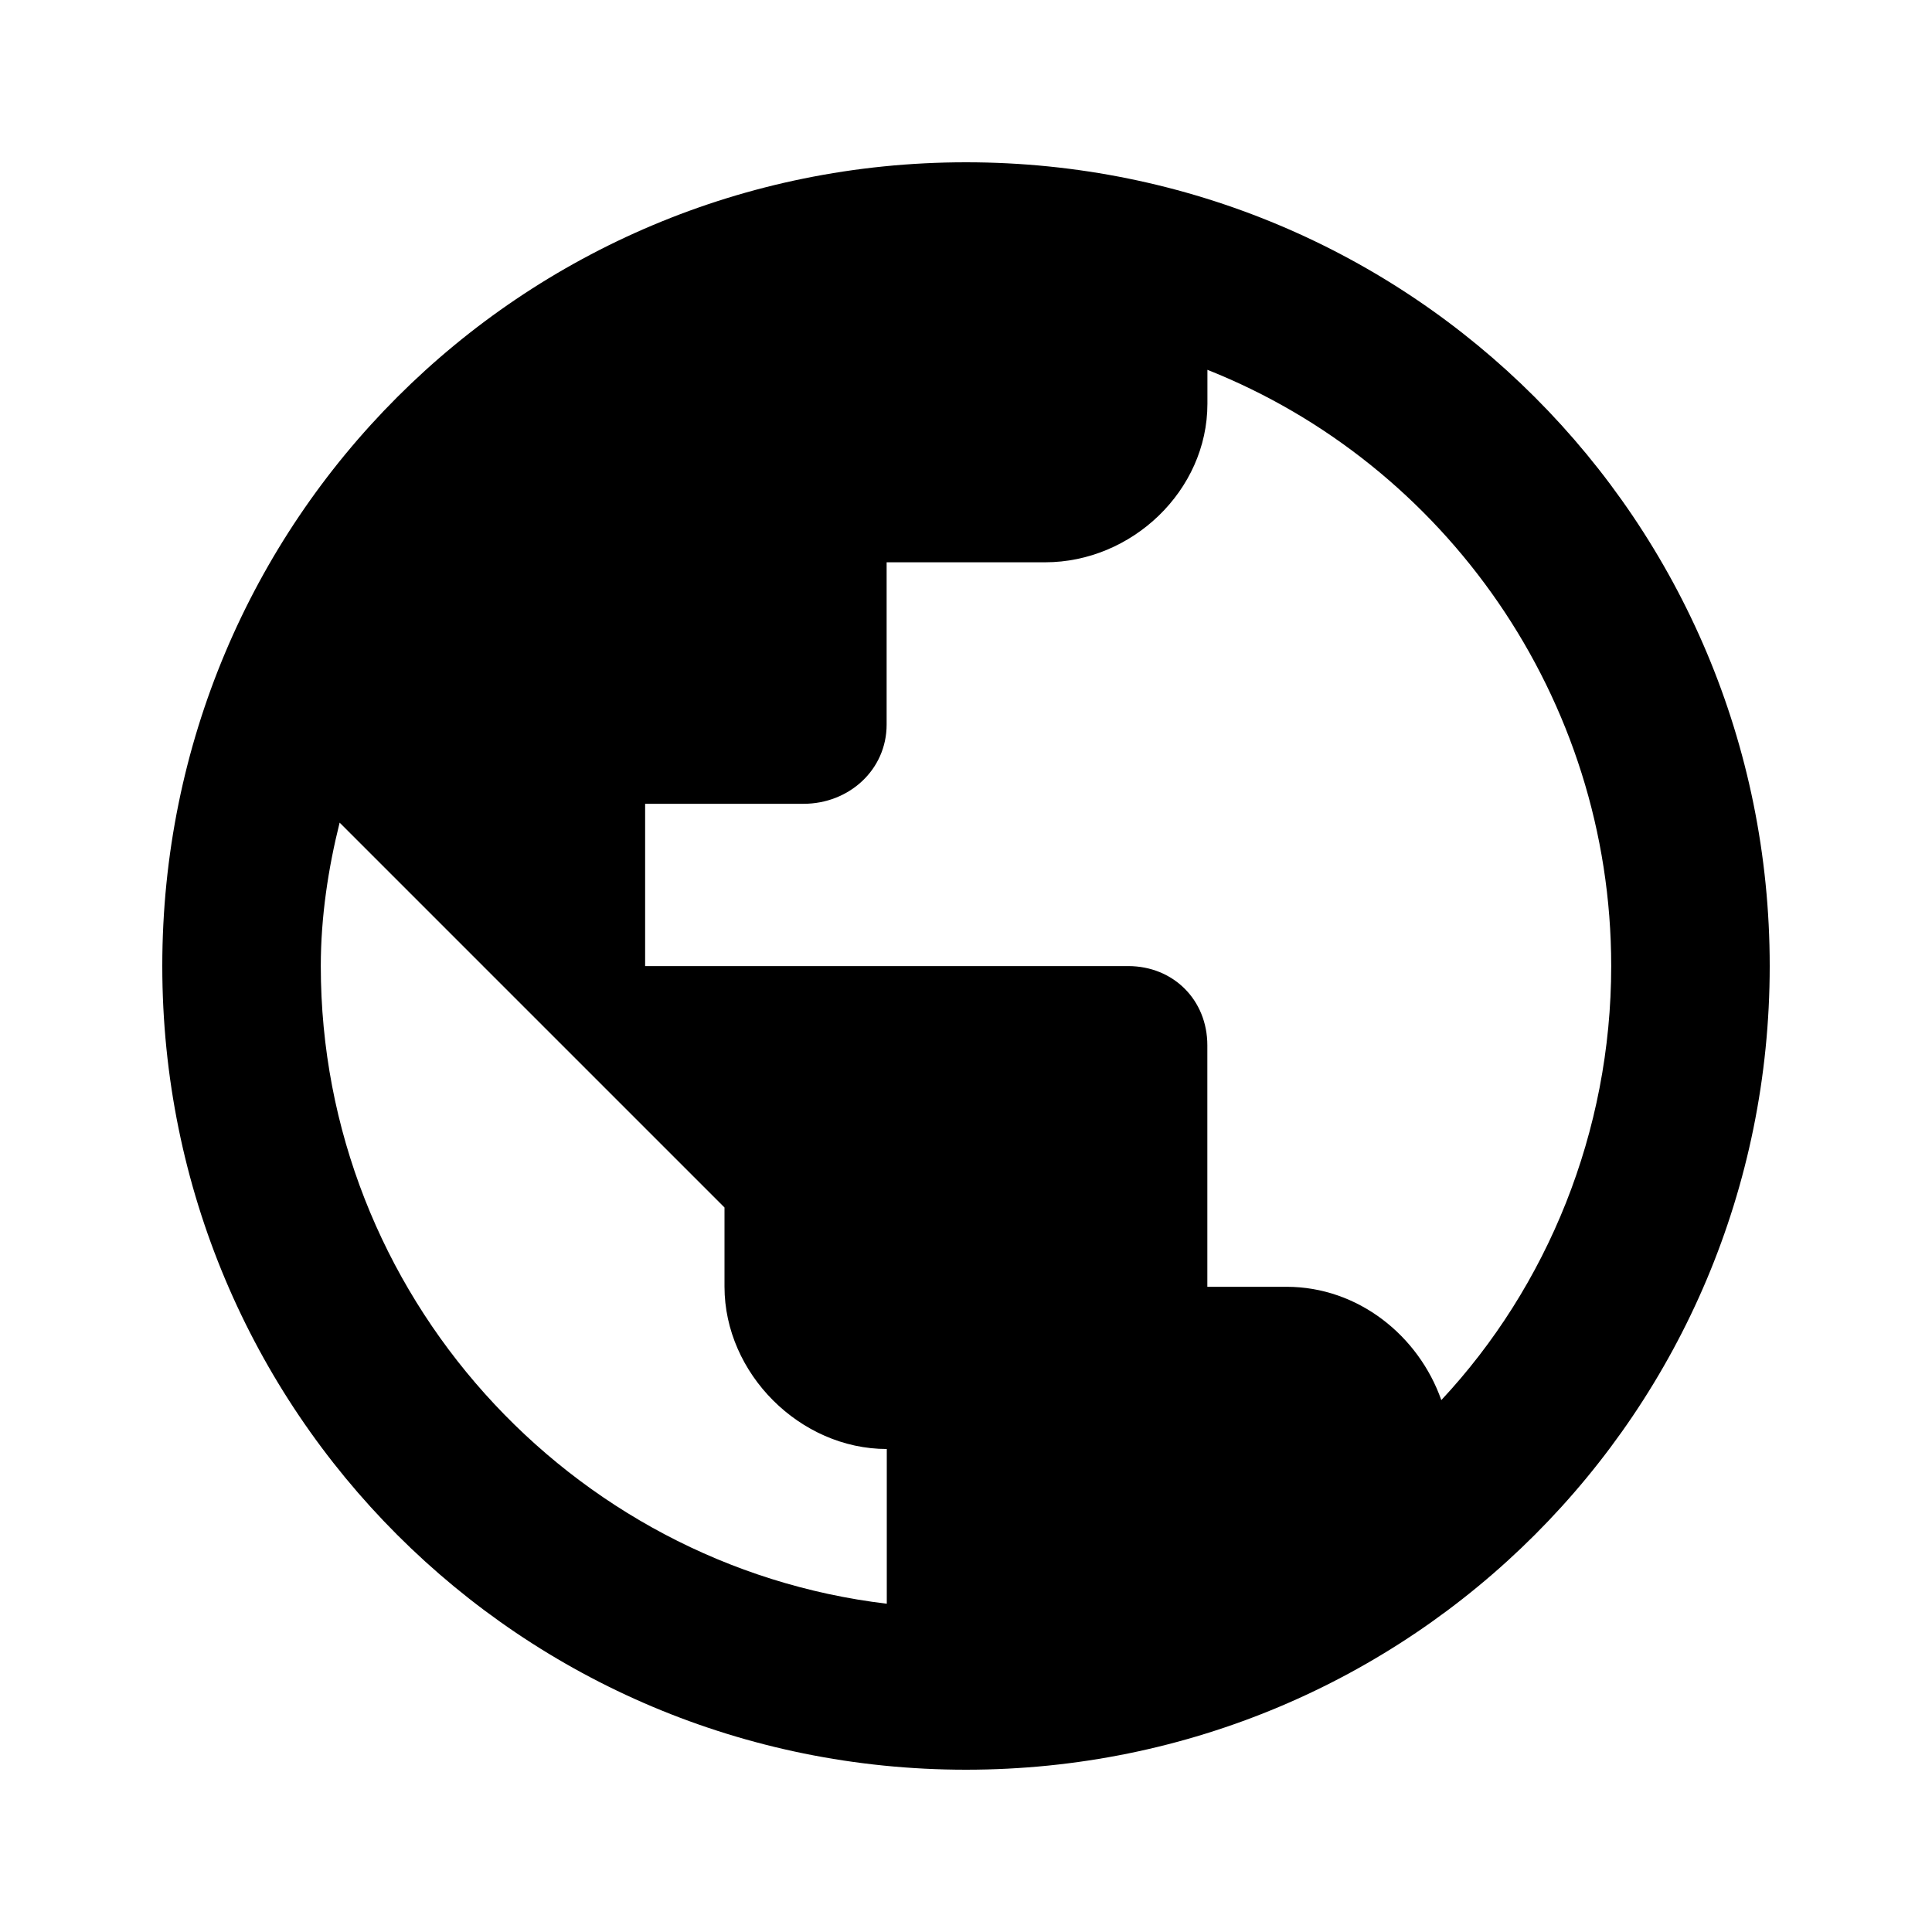
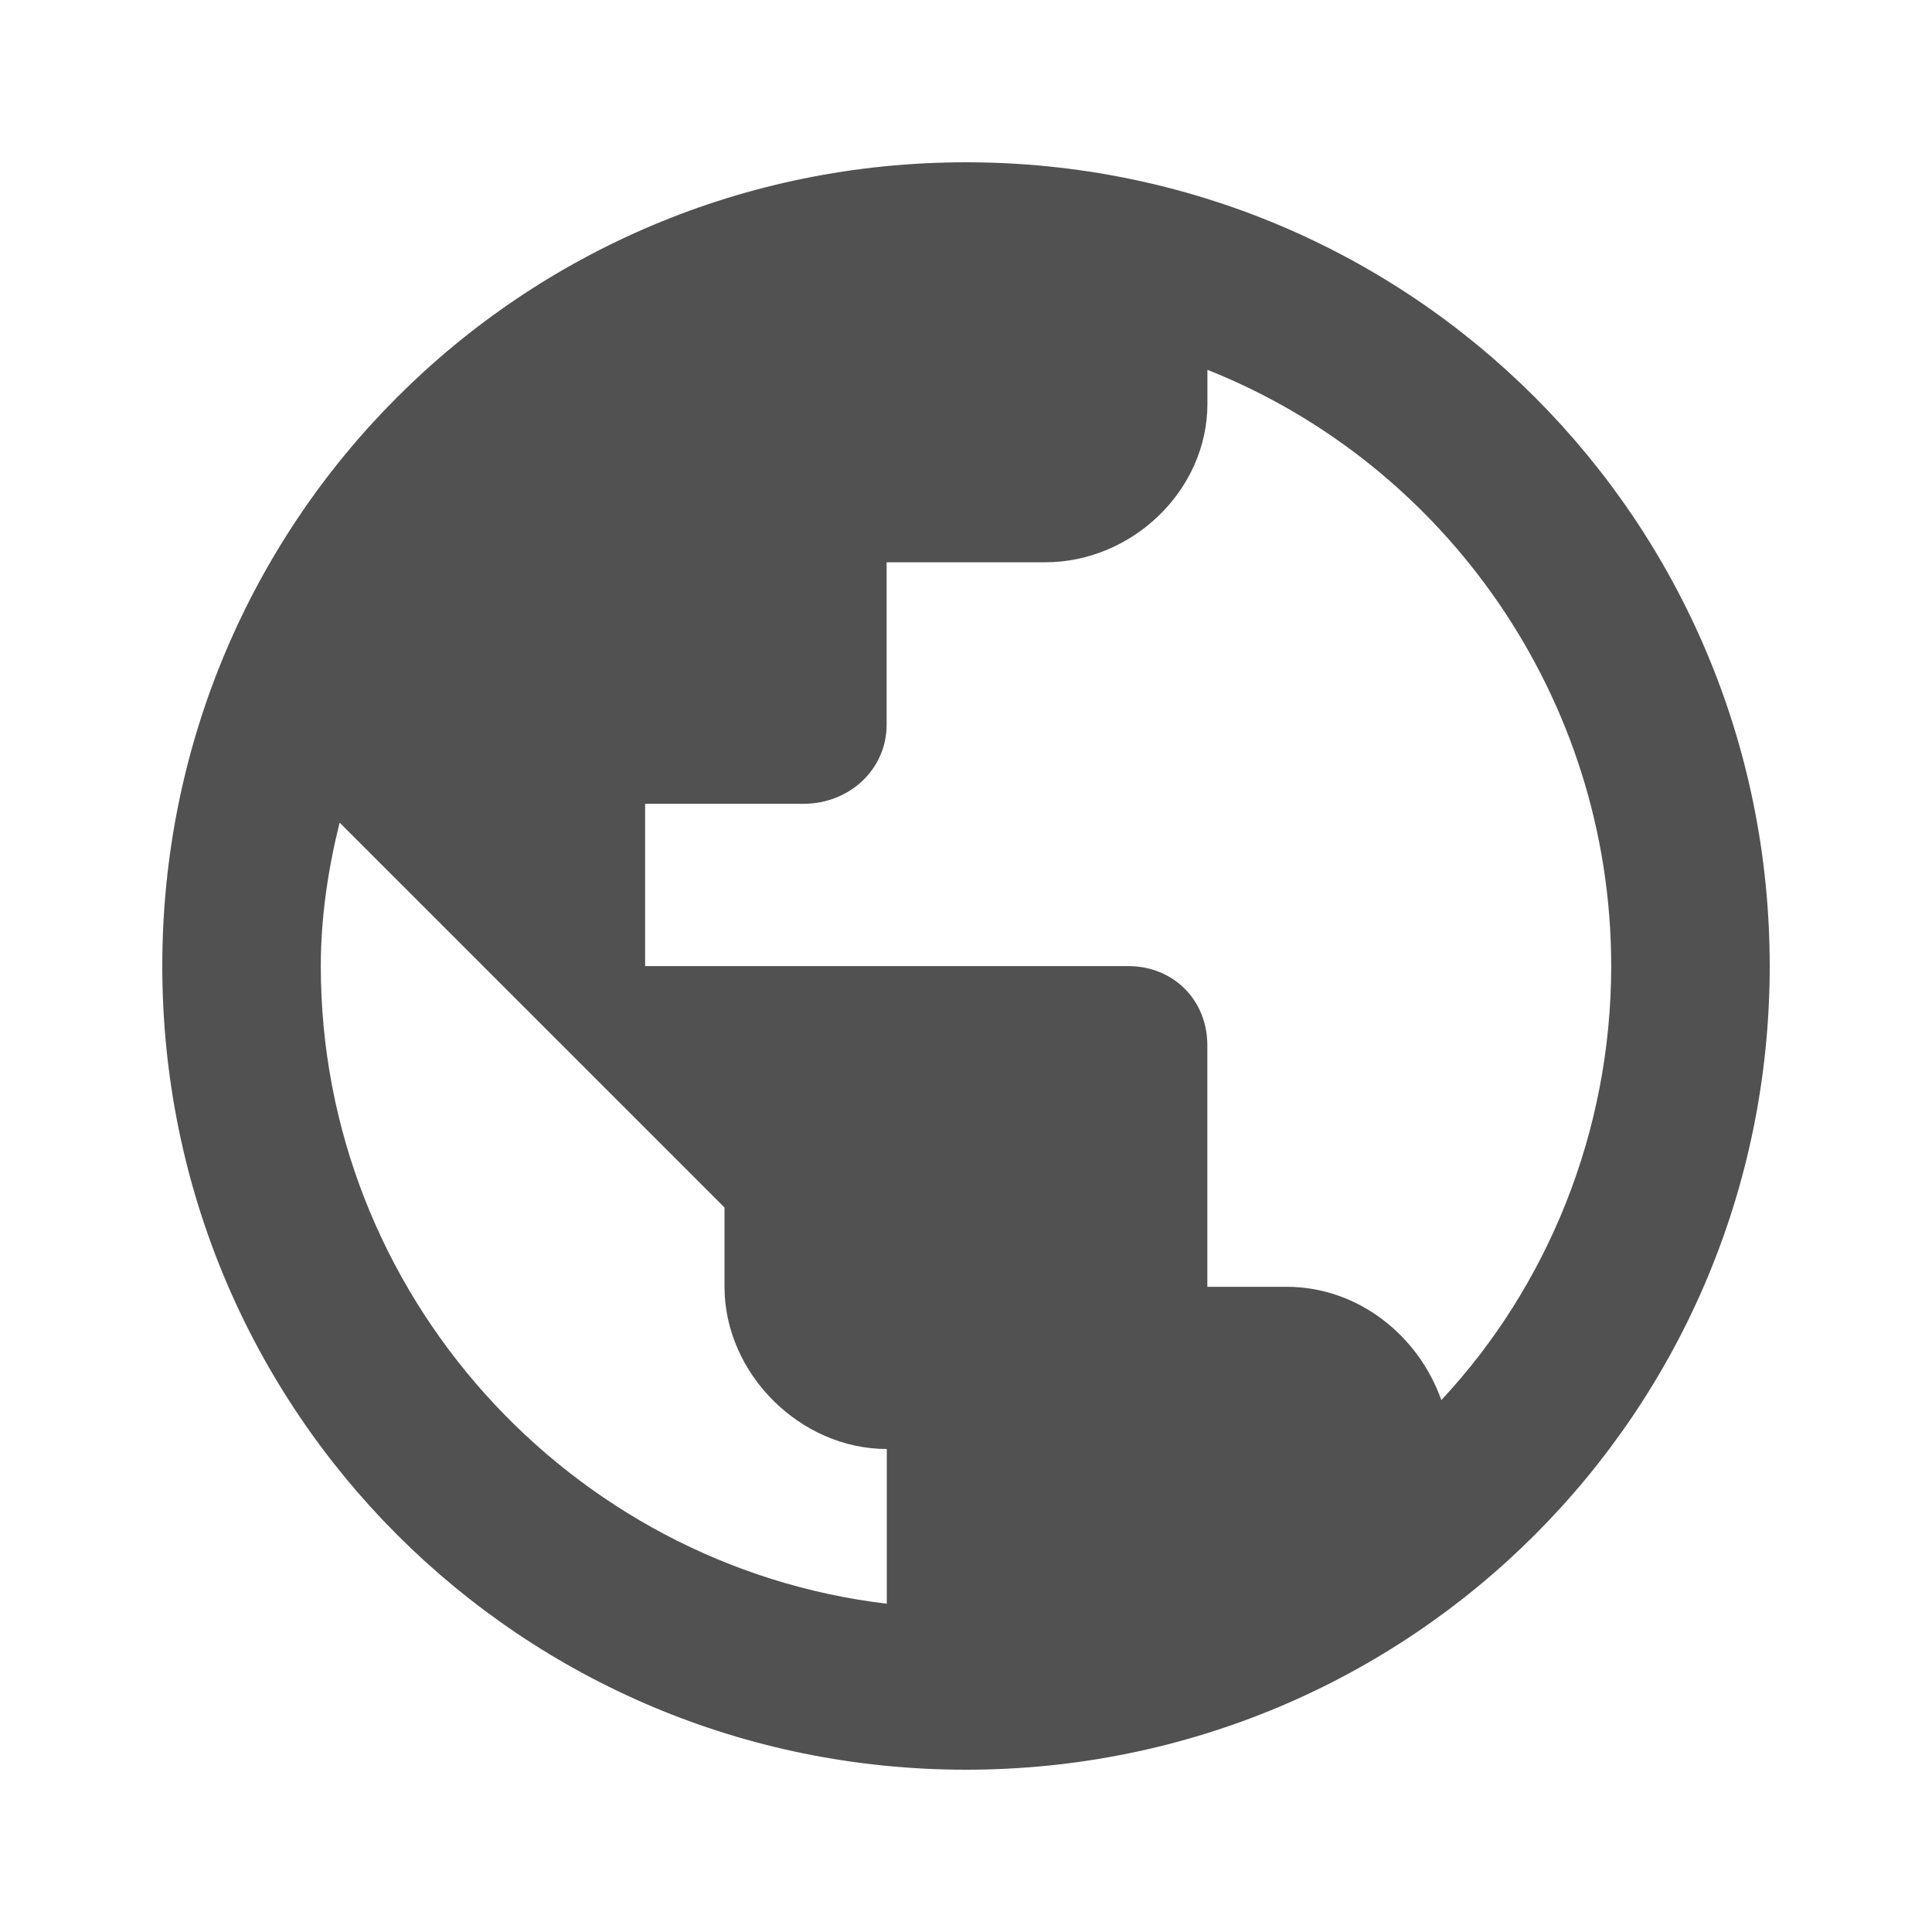
<svg xmlns="http://www.w3.org/2000/svg" version="1.1" width="24" height="24" viewBox="0 0 24 24">
-   <path d="M17.906 17.391c1.313-1.406 2.109-3.328 2.109-5.391 0-3.328-2.063-6.234-5.016-7.406v0.422c0 1.078-0.938 1.969-2.016 1.969h-1.969v2.016c0 0.563-0.469 0.984-1.031 0.984h-1.969v2.016h6c0.563 0 0.984 0.422 0.984 0.984v3h0.984c0.891 0 1.641 0.609 1.922 1.406zM11.016 19.922v-1.922c-1.078 0-2.016-0.938-2.016-2.016v-0.984l-4.781-4.781c-0.141 0.563-0.234 1.172-0.234 1.781 0 4.078 3.094 7.453 7.031 7.922zM12 2.016c5.531 0 9.984 4.453 9.984 9.984s-4.453 9.984-9.984 9.984-9.984-4.453-9.984-9.984 4.453-9.984 9.984-9.984z" />
+   <path fill="#515151" d="M17.906 17.391c1.313-1.406 2.109-3.328 2.109-5.391 0-3.328-2.063-6.234-5.016-7.406v0.422c0 1.078-0.938 1.969-2.016 1.969h-1.969v2.016c0 0.563-0.469 0.984-1.031 0.984h-1.969v2.016h6c0.563 0 0.984 0.422 0.984 0.984v3h0.984c0.891 0 1.641 0.609 1.922 1.406zM11.016 19.922v-1.922c-1.078 0-2.016-0.938-2.016-2.016v-0.984l-4.781-4.781c-0.141 0.563-0.234 1.172-0.234 1.781 0 4.078 3.094 7.453 7.031 7.922zM12 2.016c5.531 0 9.984 4.453 9.984 9.984s-4.453 9.984-9.984 9.984-9.984-4.453-9.984-9.984 4.453-9.984 9.984-9.984z" />
</svg>
